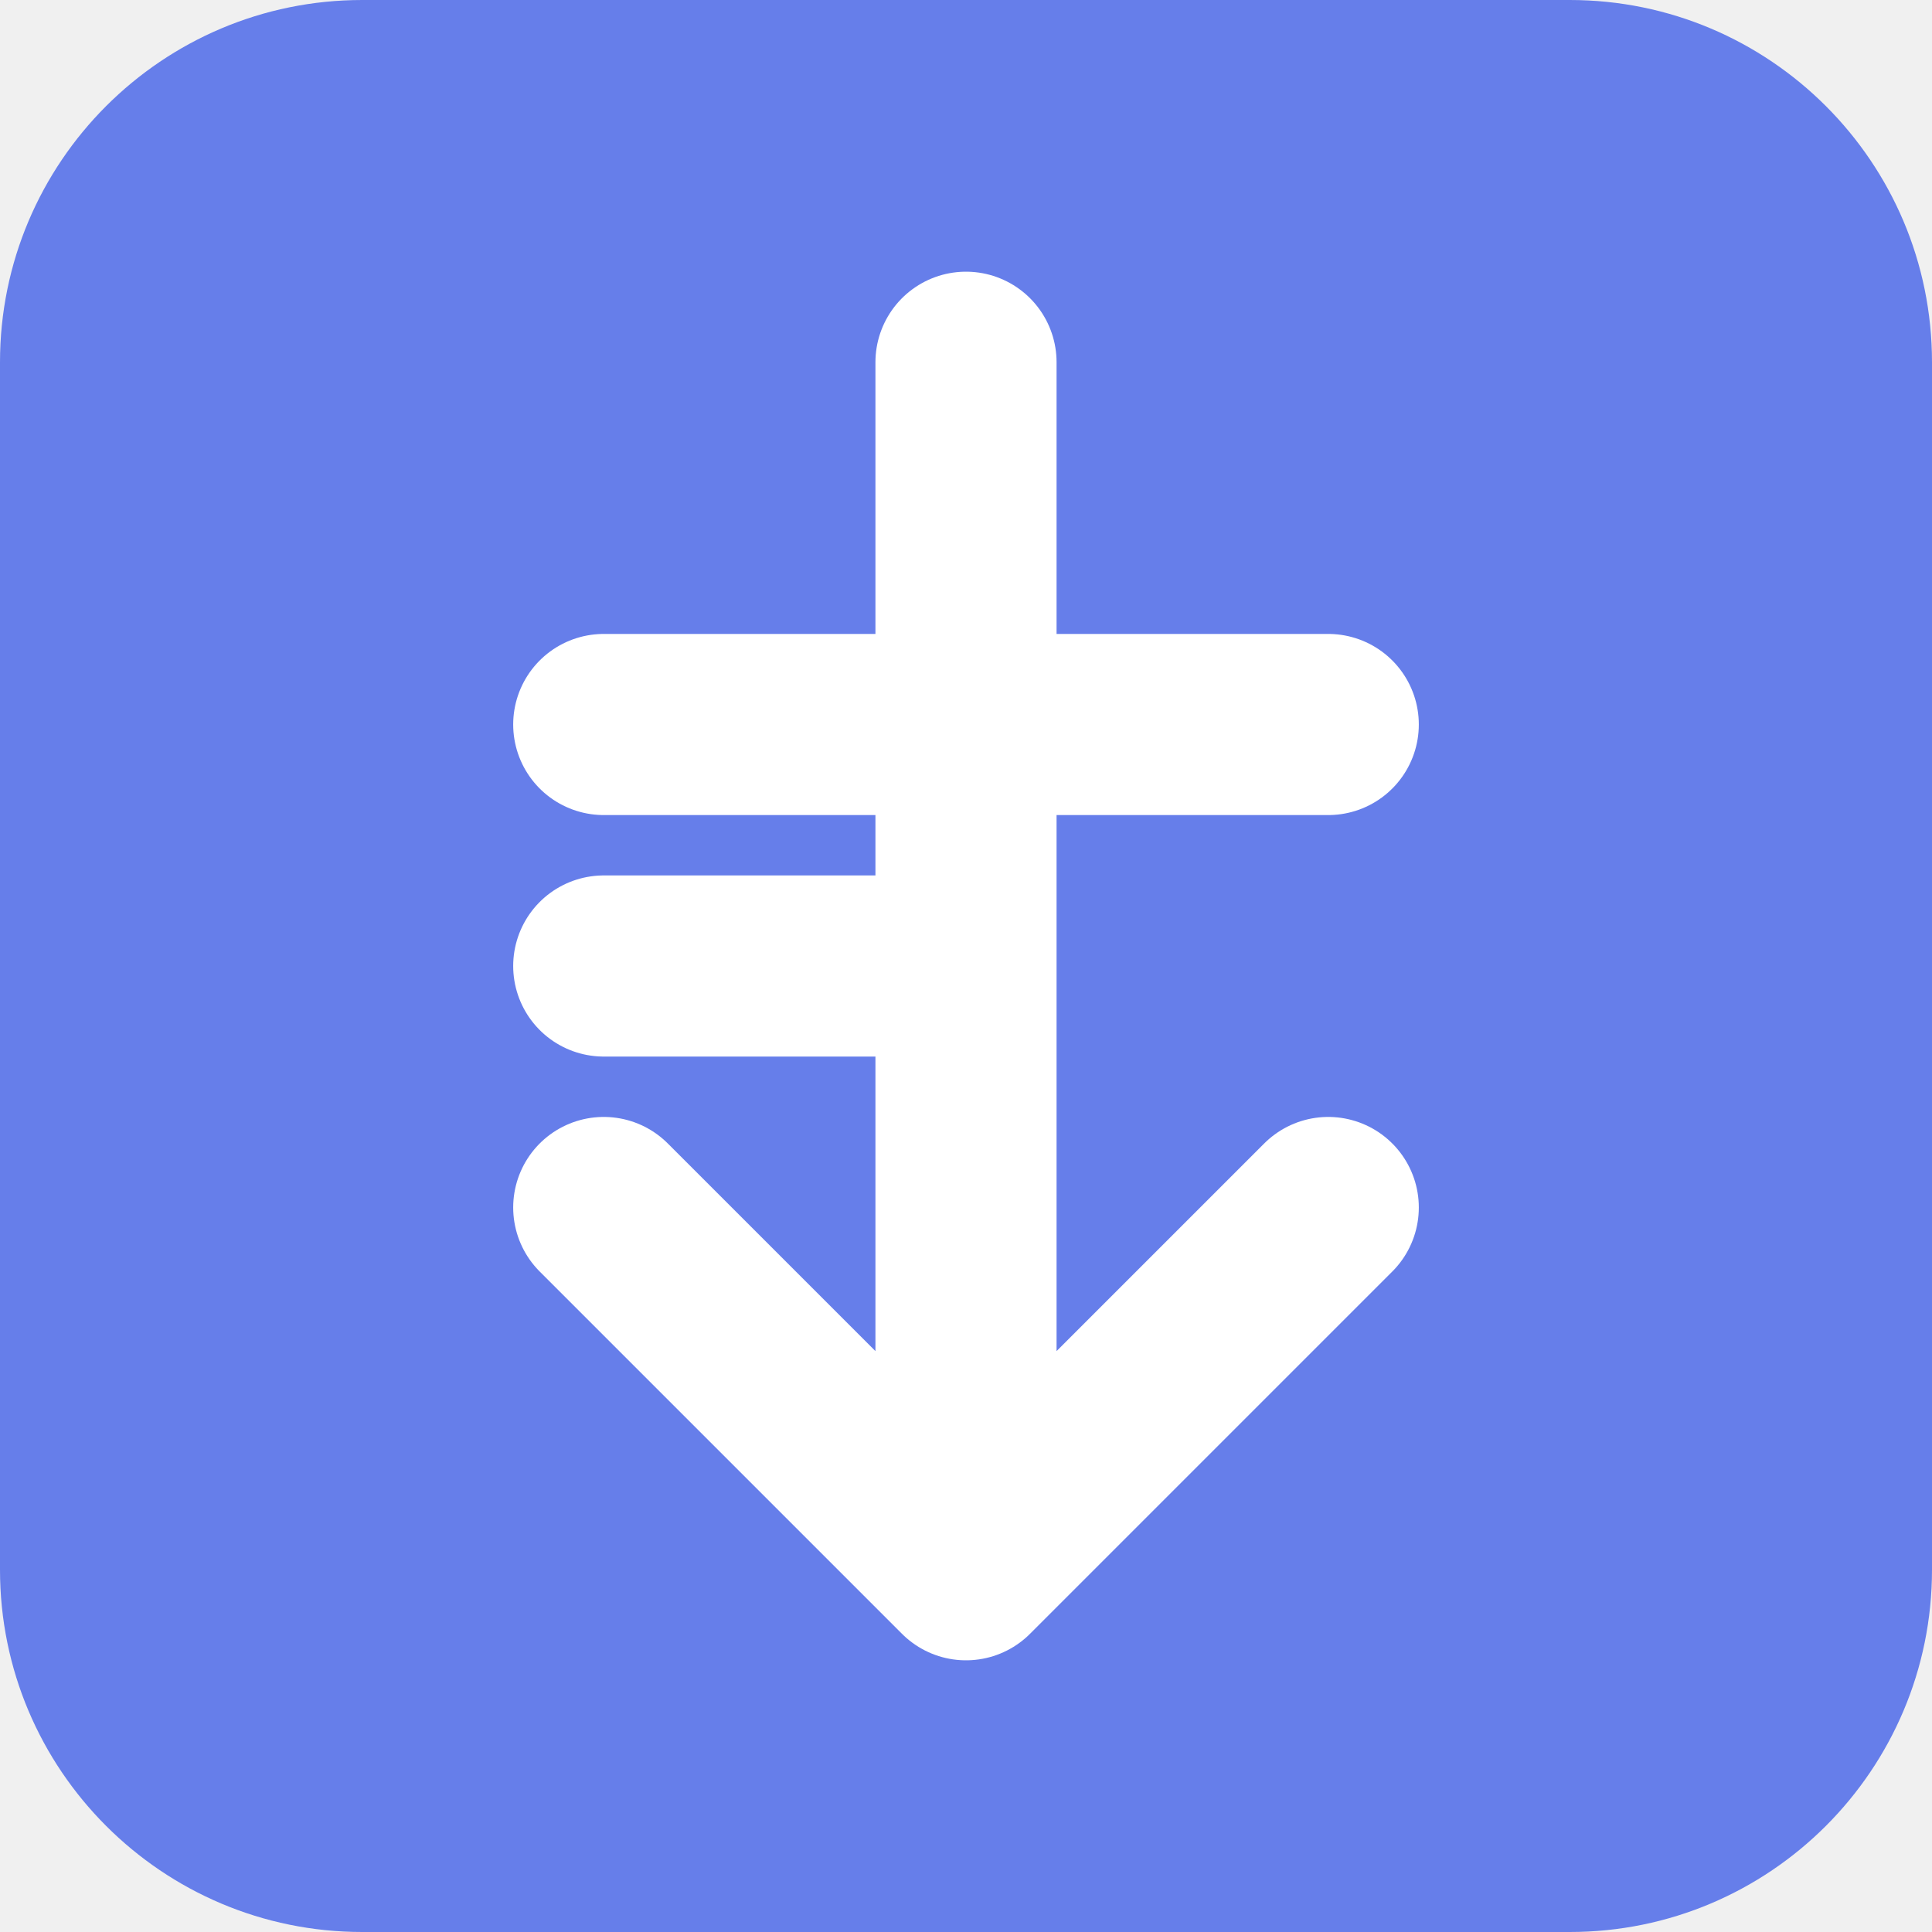
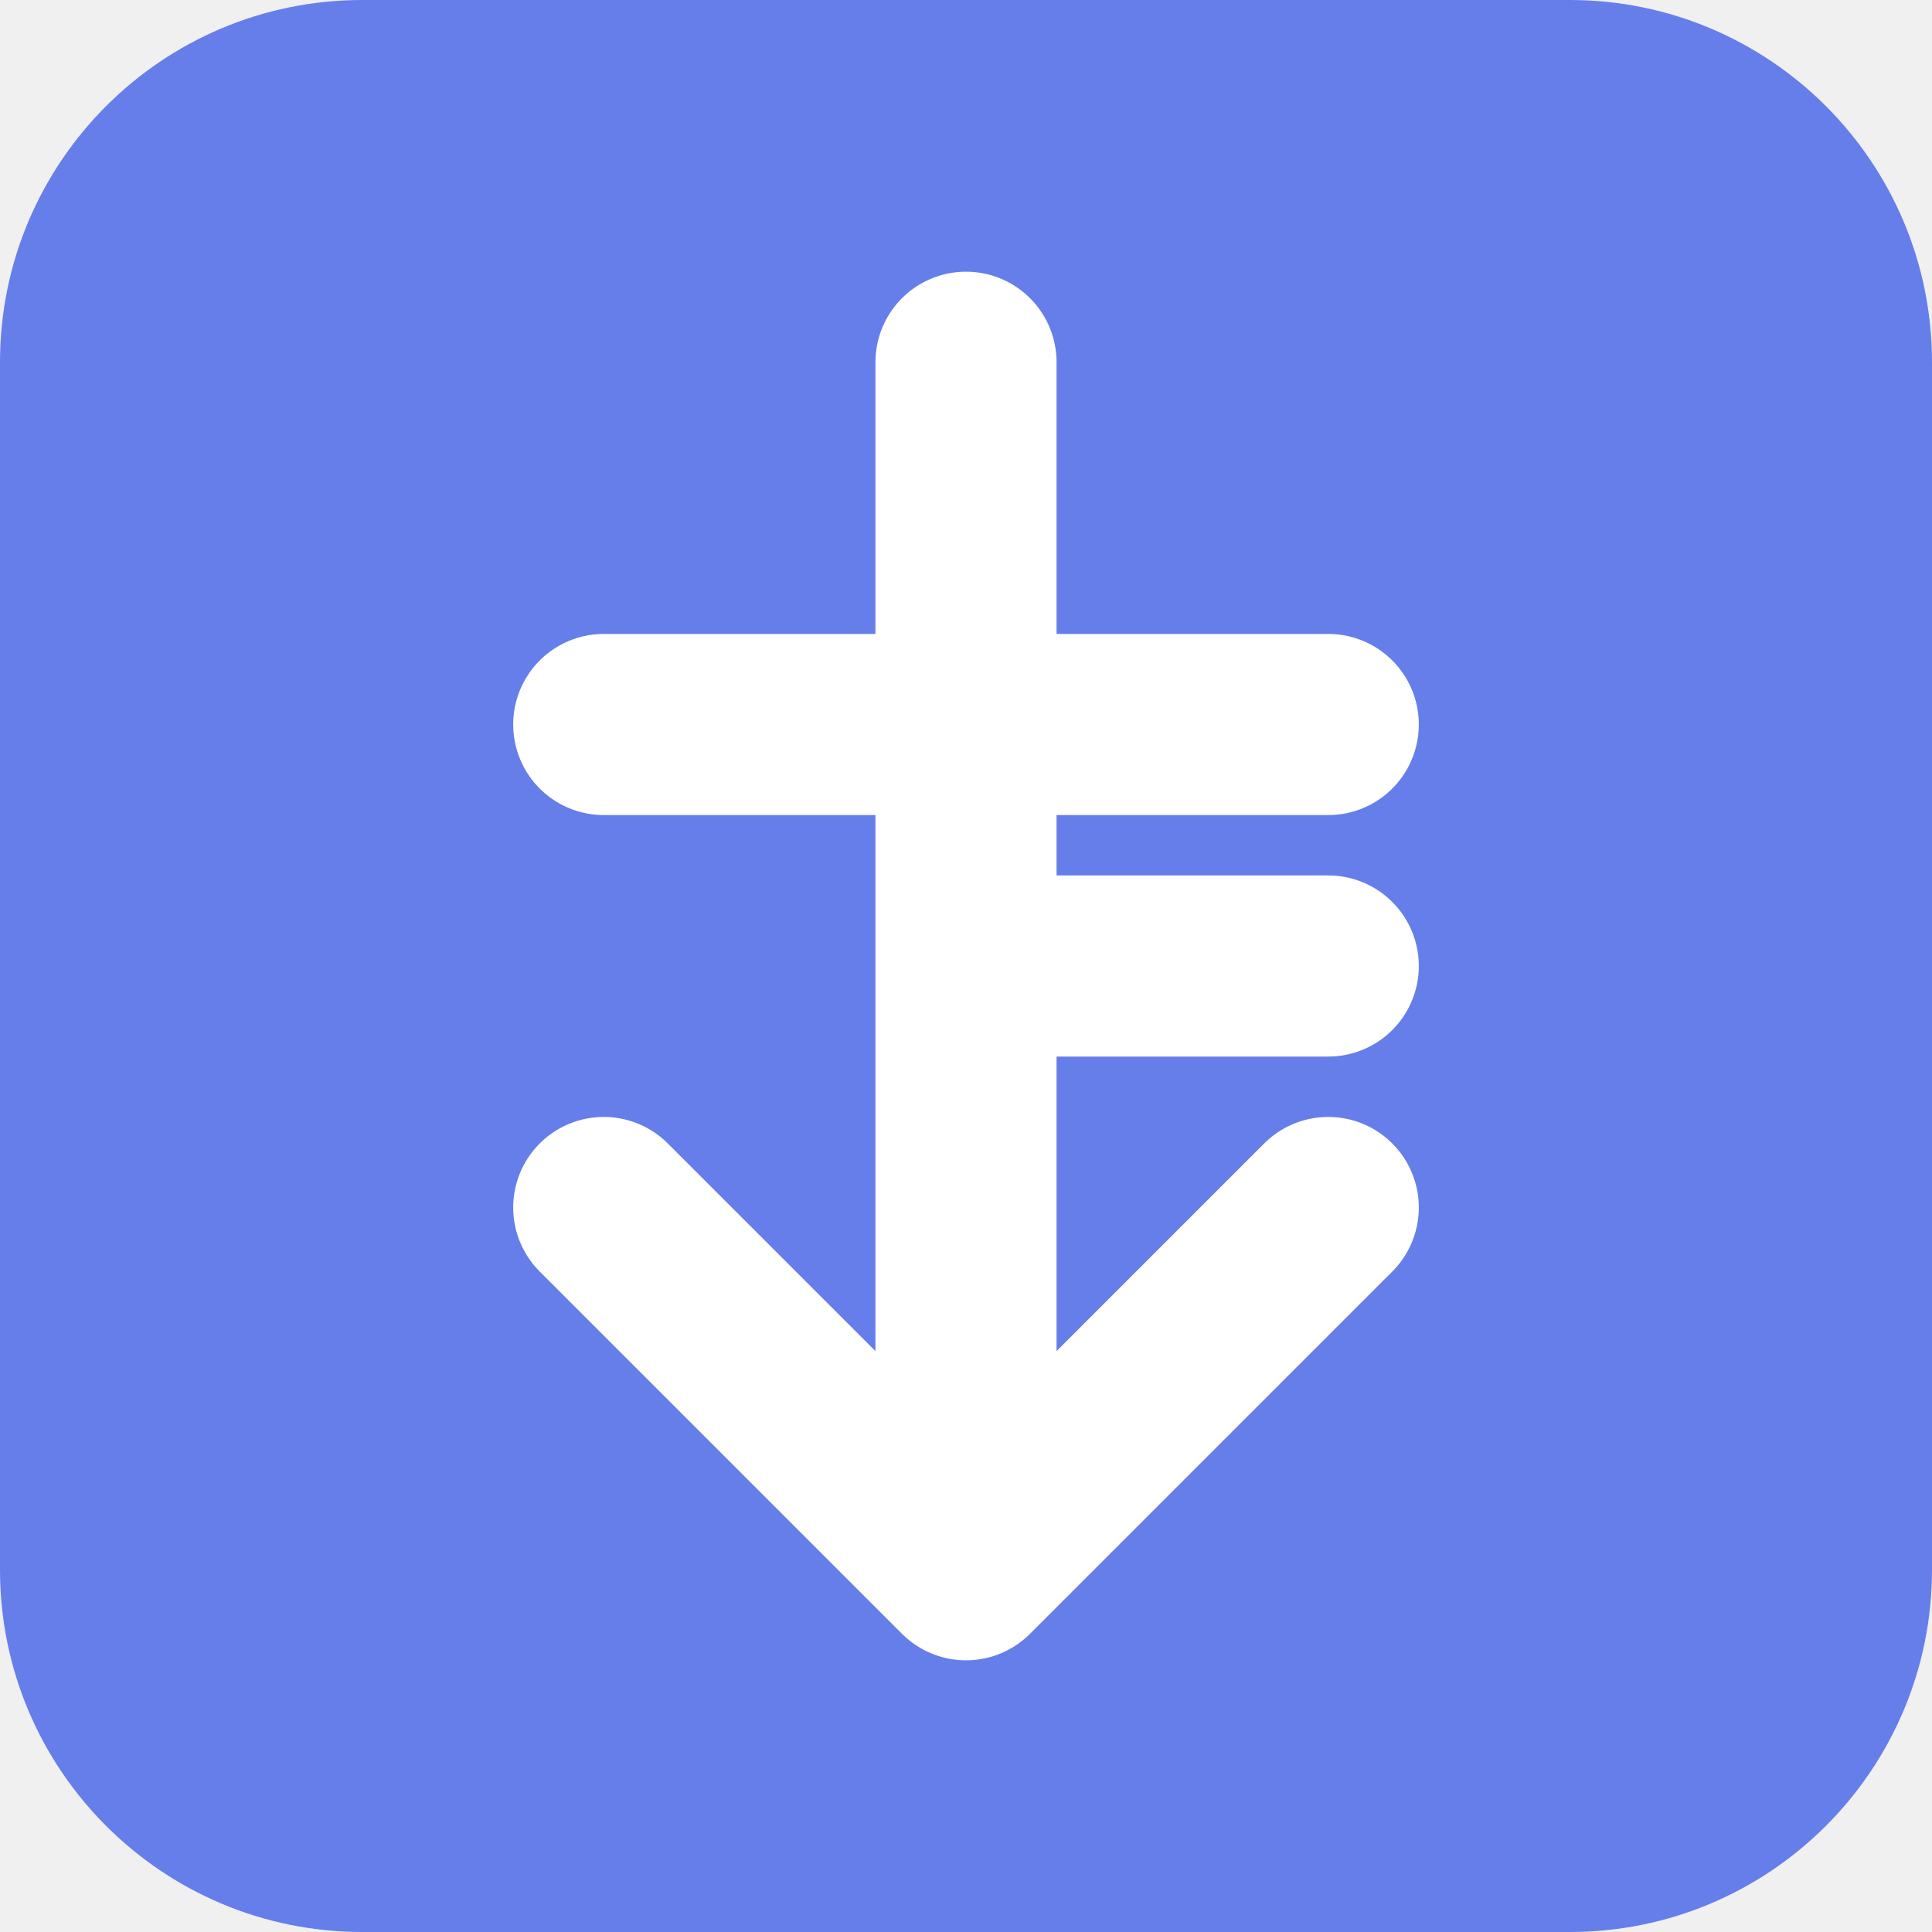
<svg xmlns="http://www.w3.org/2000/svg" width="16" height="16" viewBox="0 0 16 16">
  <rect width="16" height="16" rx="3" fill="#667eea" />
-   <path d="M8 3 L8 13 M5 10 L8 13 L11 10 M8 6 L5 6 M8 8 L5 8 M8 6 L11 6" stroke="white" stroke-width="1.5" fill="none" stroke-linecap="round" stroke-linejoin="round" />
+   <path d="M8 3 L8 13 M5 10 L8 13 L11 10 M8 6 L11 6 M8 8 L11 8 M8 6 L5 6" stroke="white" stroke-width="1.5" fill="none" stroke-linecap="round" stroke-linejoin="round" />
</svg>
